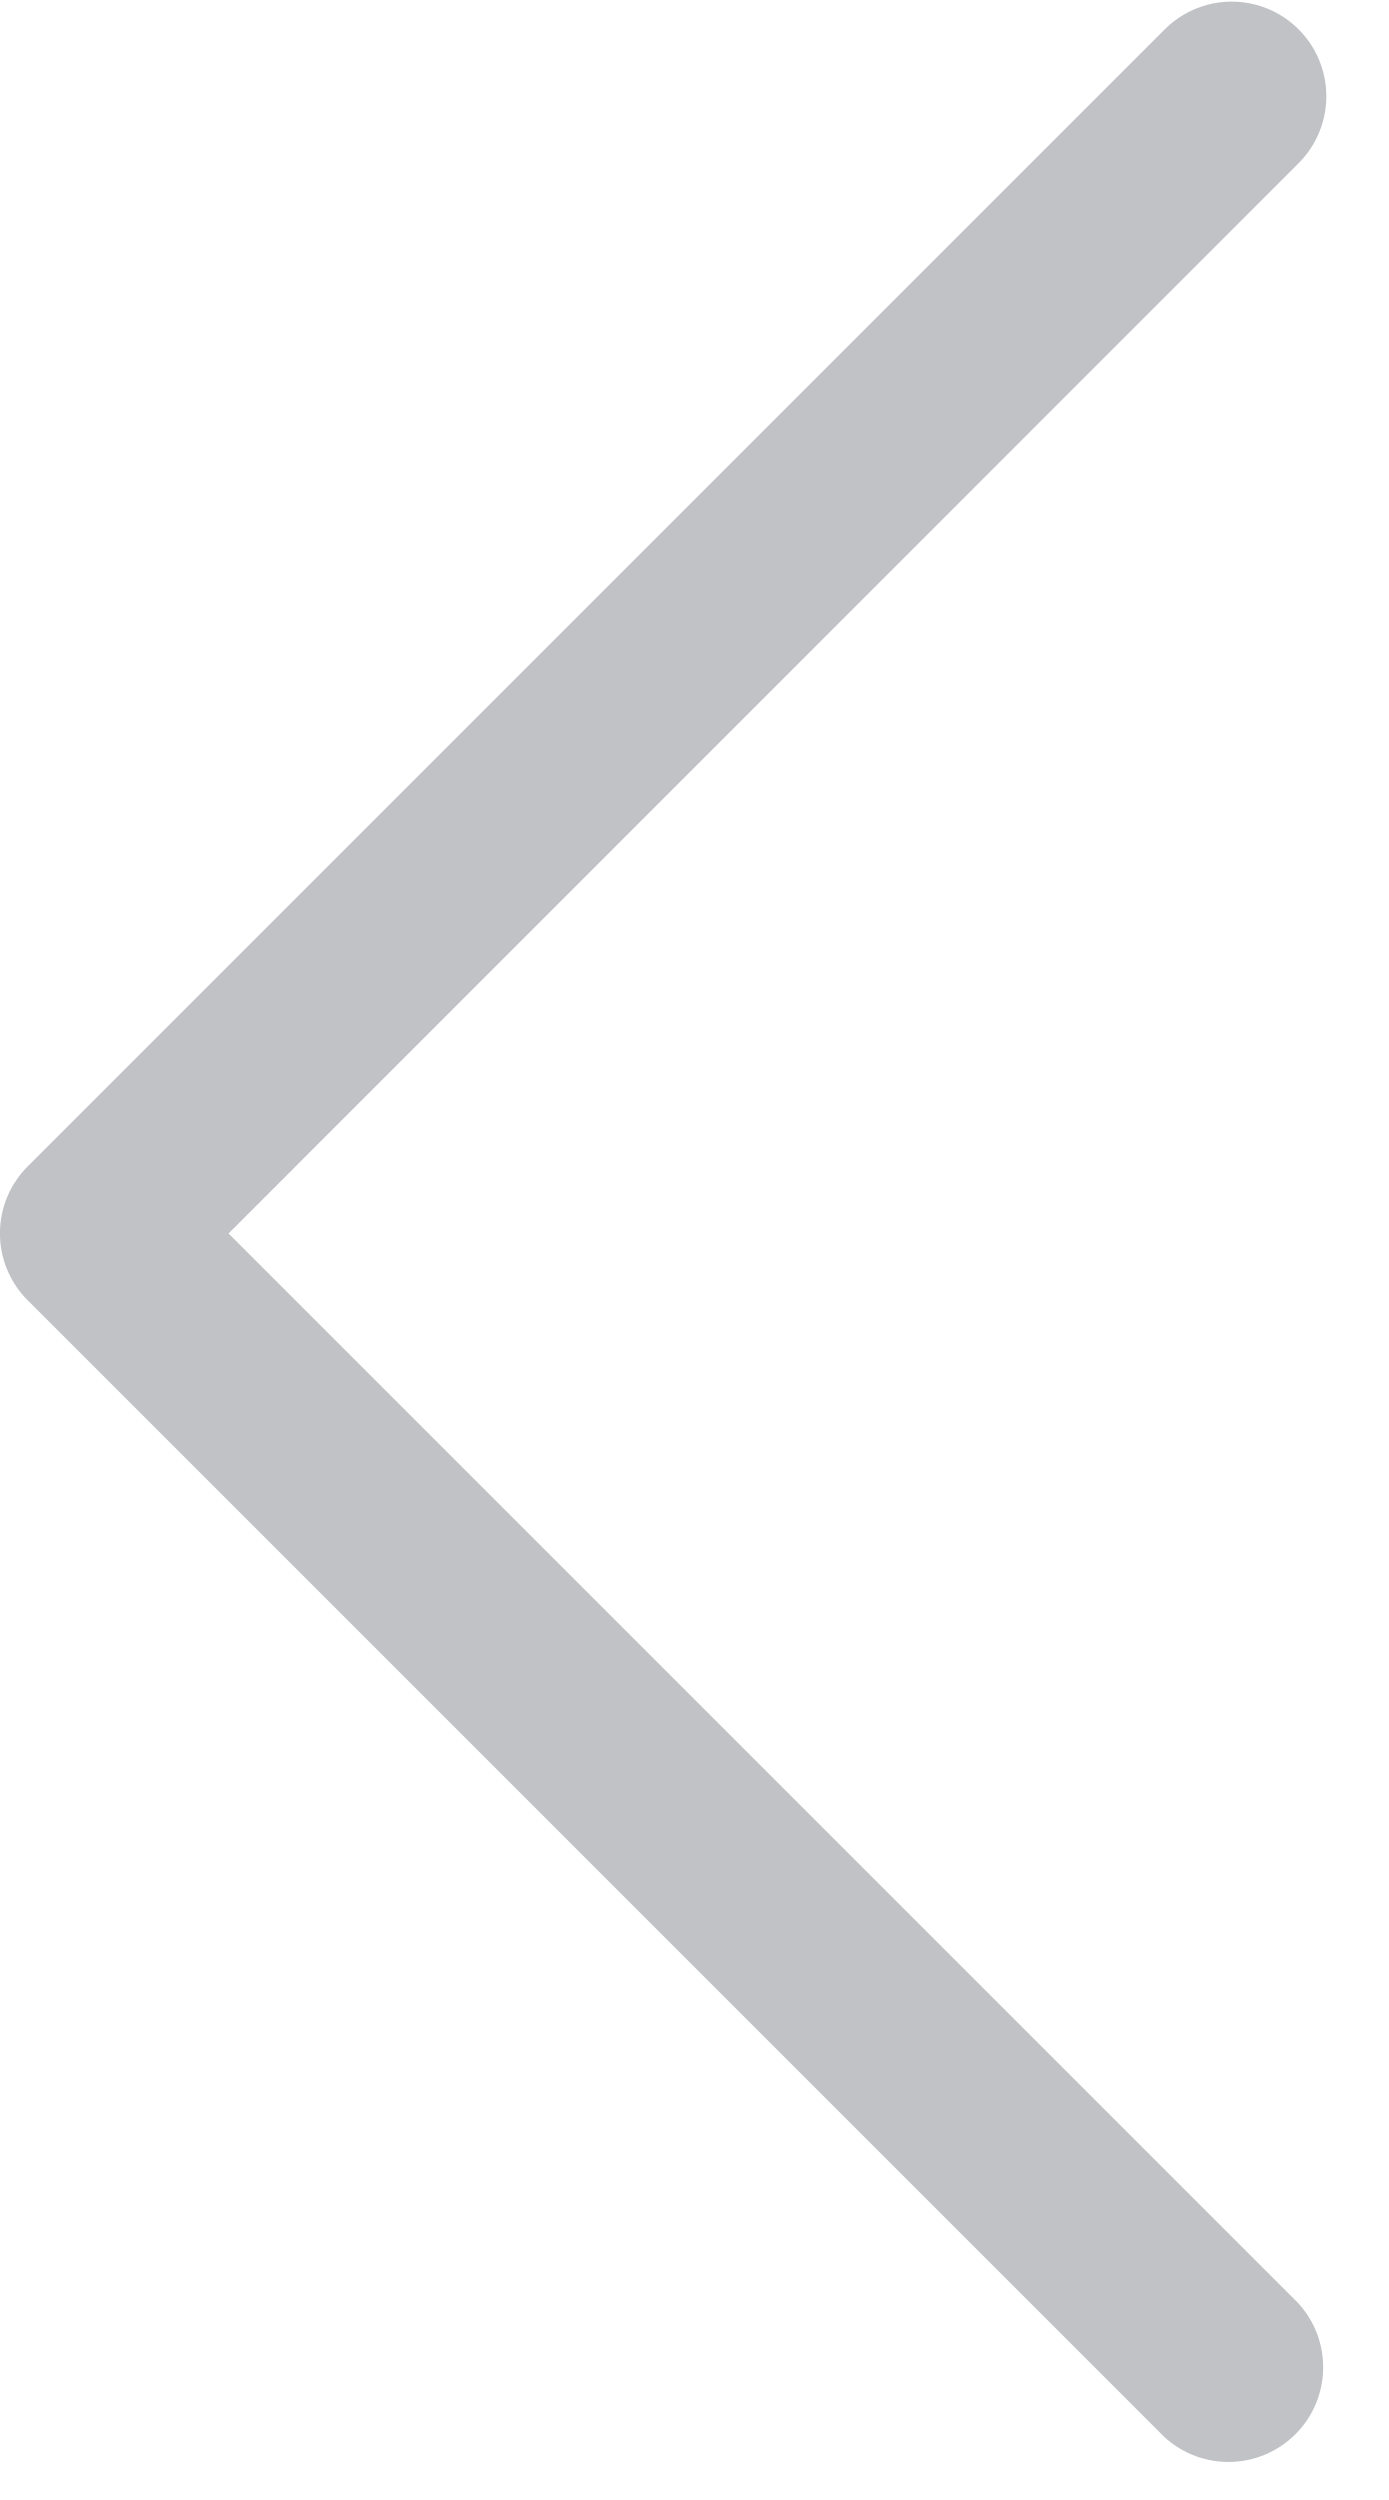
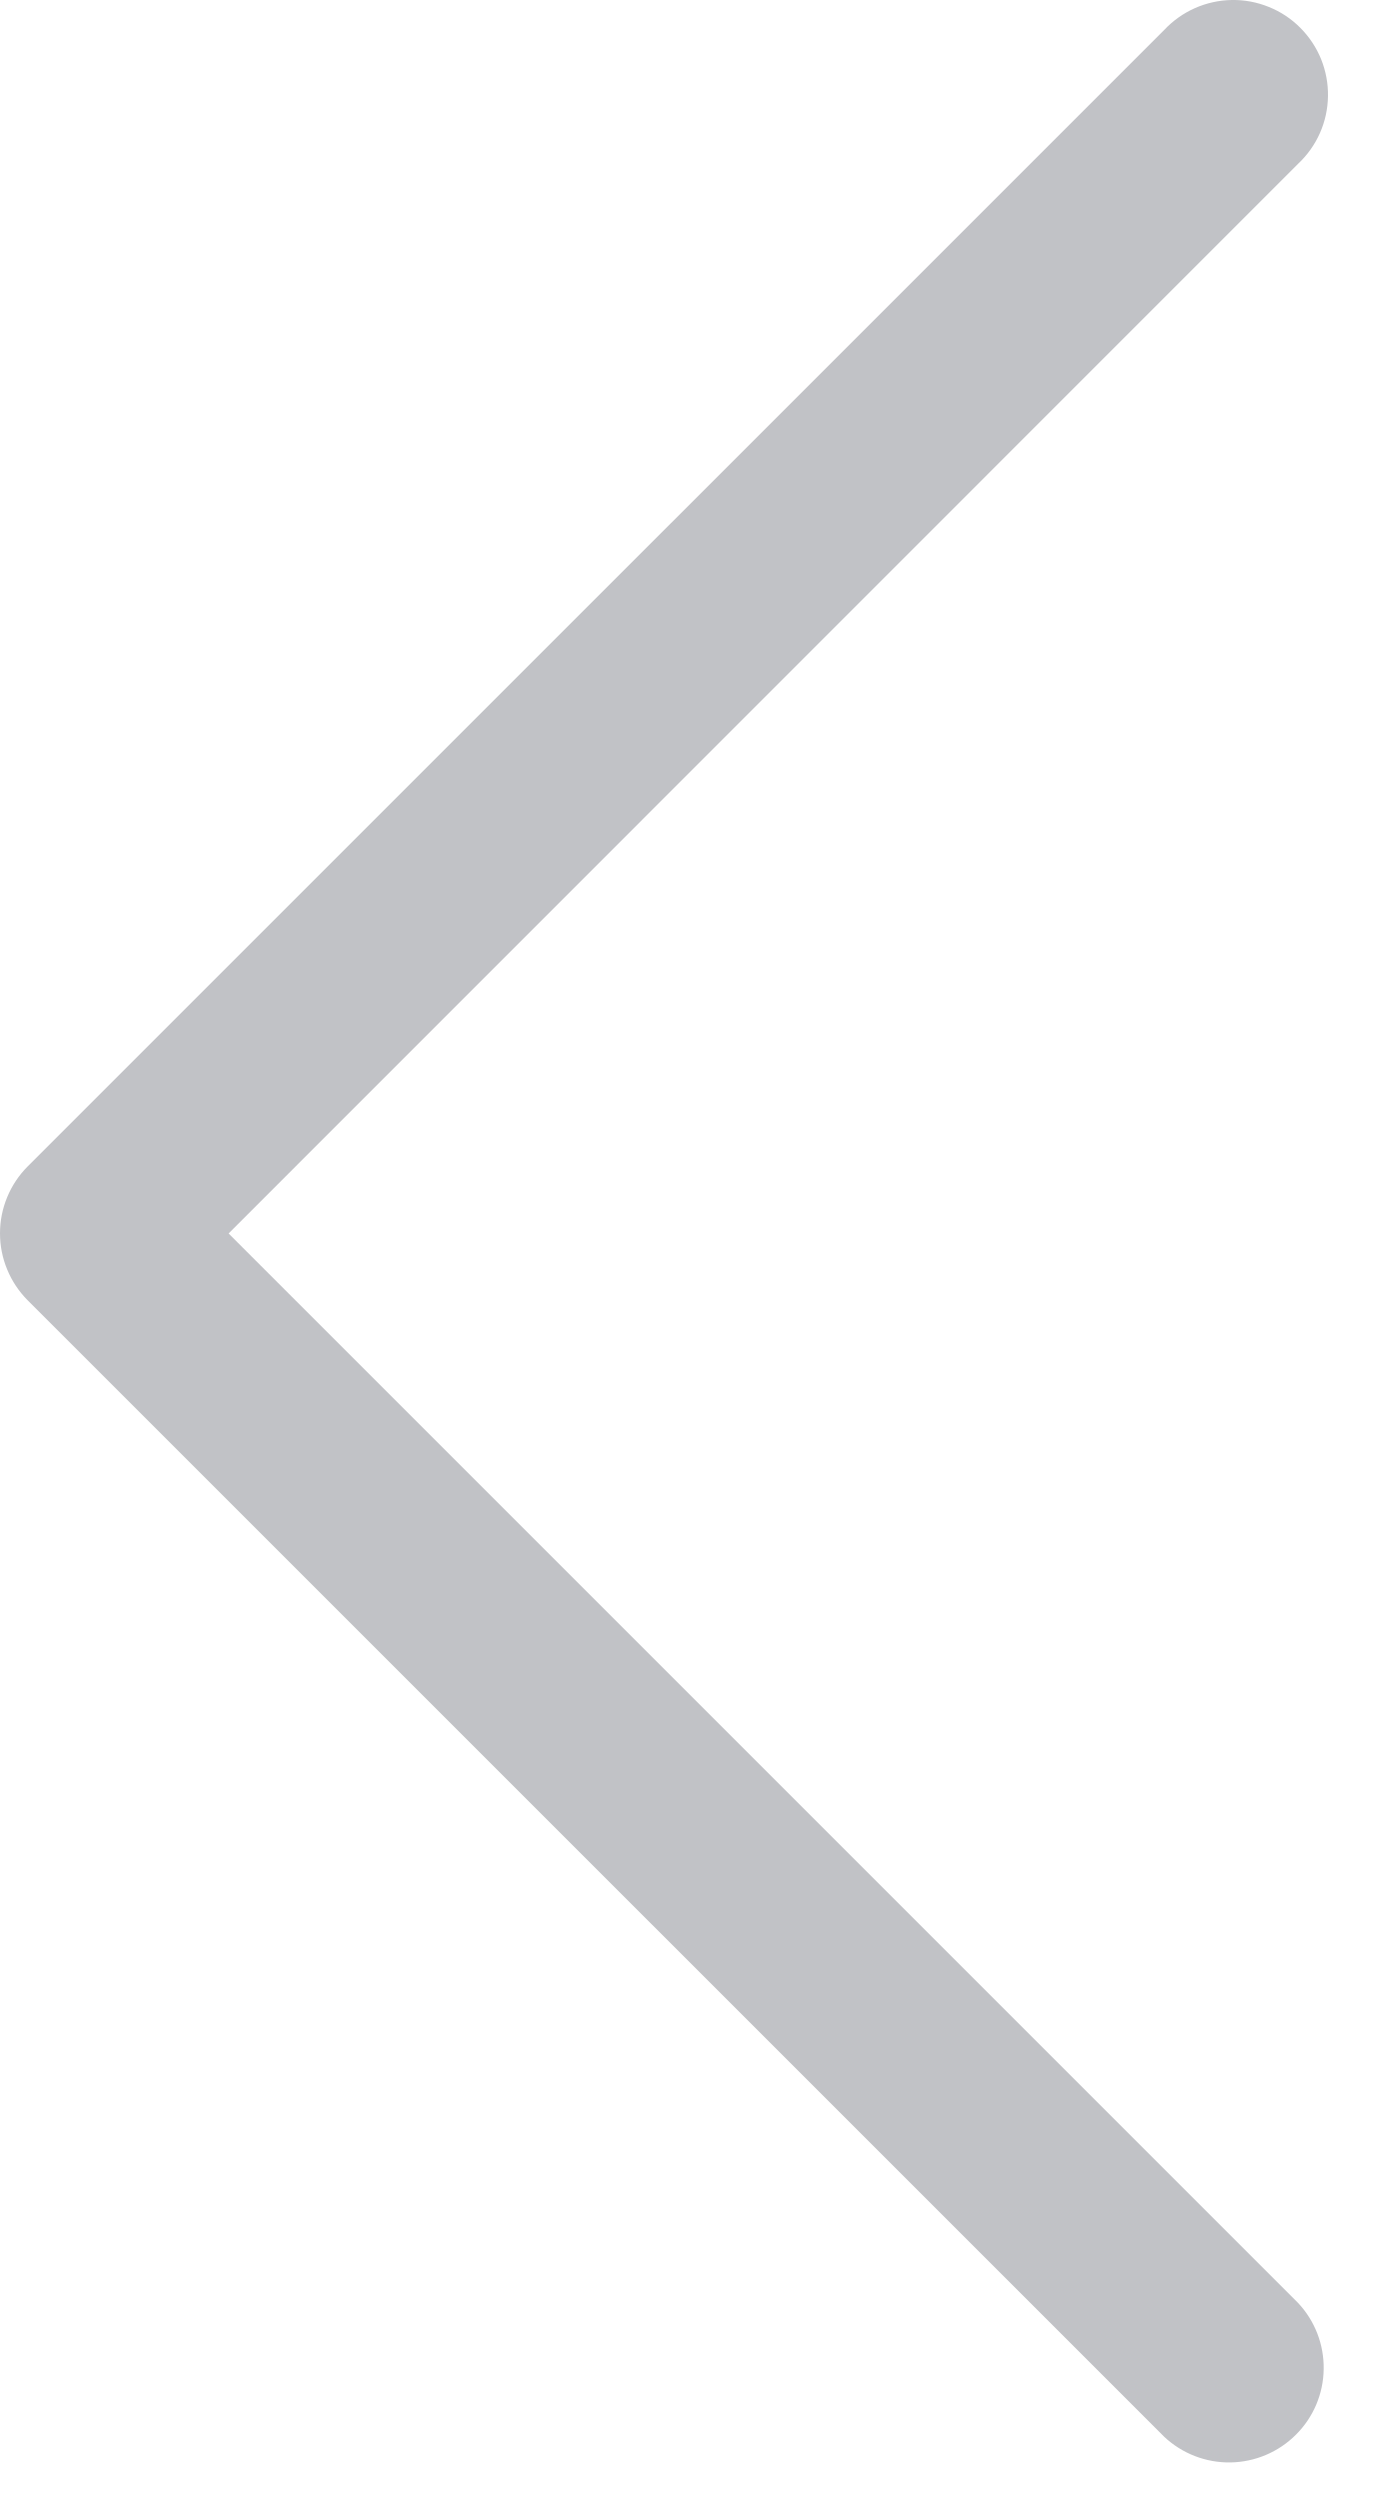
- <svg xmlns="http://www.w3.org/2000/svg" width="20" height="36" fill="none">
-   <path d="M.4 18.725L16.764 35.09a1.364 1.364 0 001.927-1.928l-15.4-15.4 15.4-15.403A1.363 1.363 0 1016.765.43L.399 16.796a1.363 1.363 0 000 1.929z" fill="#C1C2C6" />
+ <svg xmlns="http://www.w3.org/2000/svg" width="20" height="36" viewBox="0 0 20 36" fill="none">
+   <path d="M0.399 18.725L16.765 35.09C17.023 35.332 17.365 35.465 17.72 35.459C18.074 35.453 18.412 35.31 18.662 35.059C18.913 34.809 19.056 34.471 19.061 34.117C19.067 33.763 18.935 33.42 18.692 33.162L3.292 17.762L18.692 2.359C18.826 2.234 18.933 2.083 19.007 1.916C19.081 1.749 19.12 1.569 19.123 1.386C19.126 1.203 19.092 1.022 19.024 0.852C18.955 0.683 18.853 0.529 18.724 0.4C18.595 0.27 18.441 0.168 18.271 0.1C18.102 0.031 17.92 -0.003 17.738 0C17.555 0.003 17.374 0.043 17.207 0.117C17.04 0.191 16.89 0.298 16.765 0.431L0.399 16.796C0.273 16.922 0.172 17.073 0.104 17.238C0.035 17.404 -1.52588e-05 17.581 -1.52588e-05 17.76C-1.52588e-05 17.939 0.035 18.117 0.104 18.282C0.172 18.448 0.273 18.598 0.399 18.725Z" fill="#C1C2C6" />
</svg>
